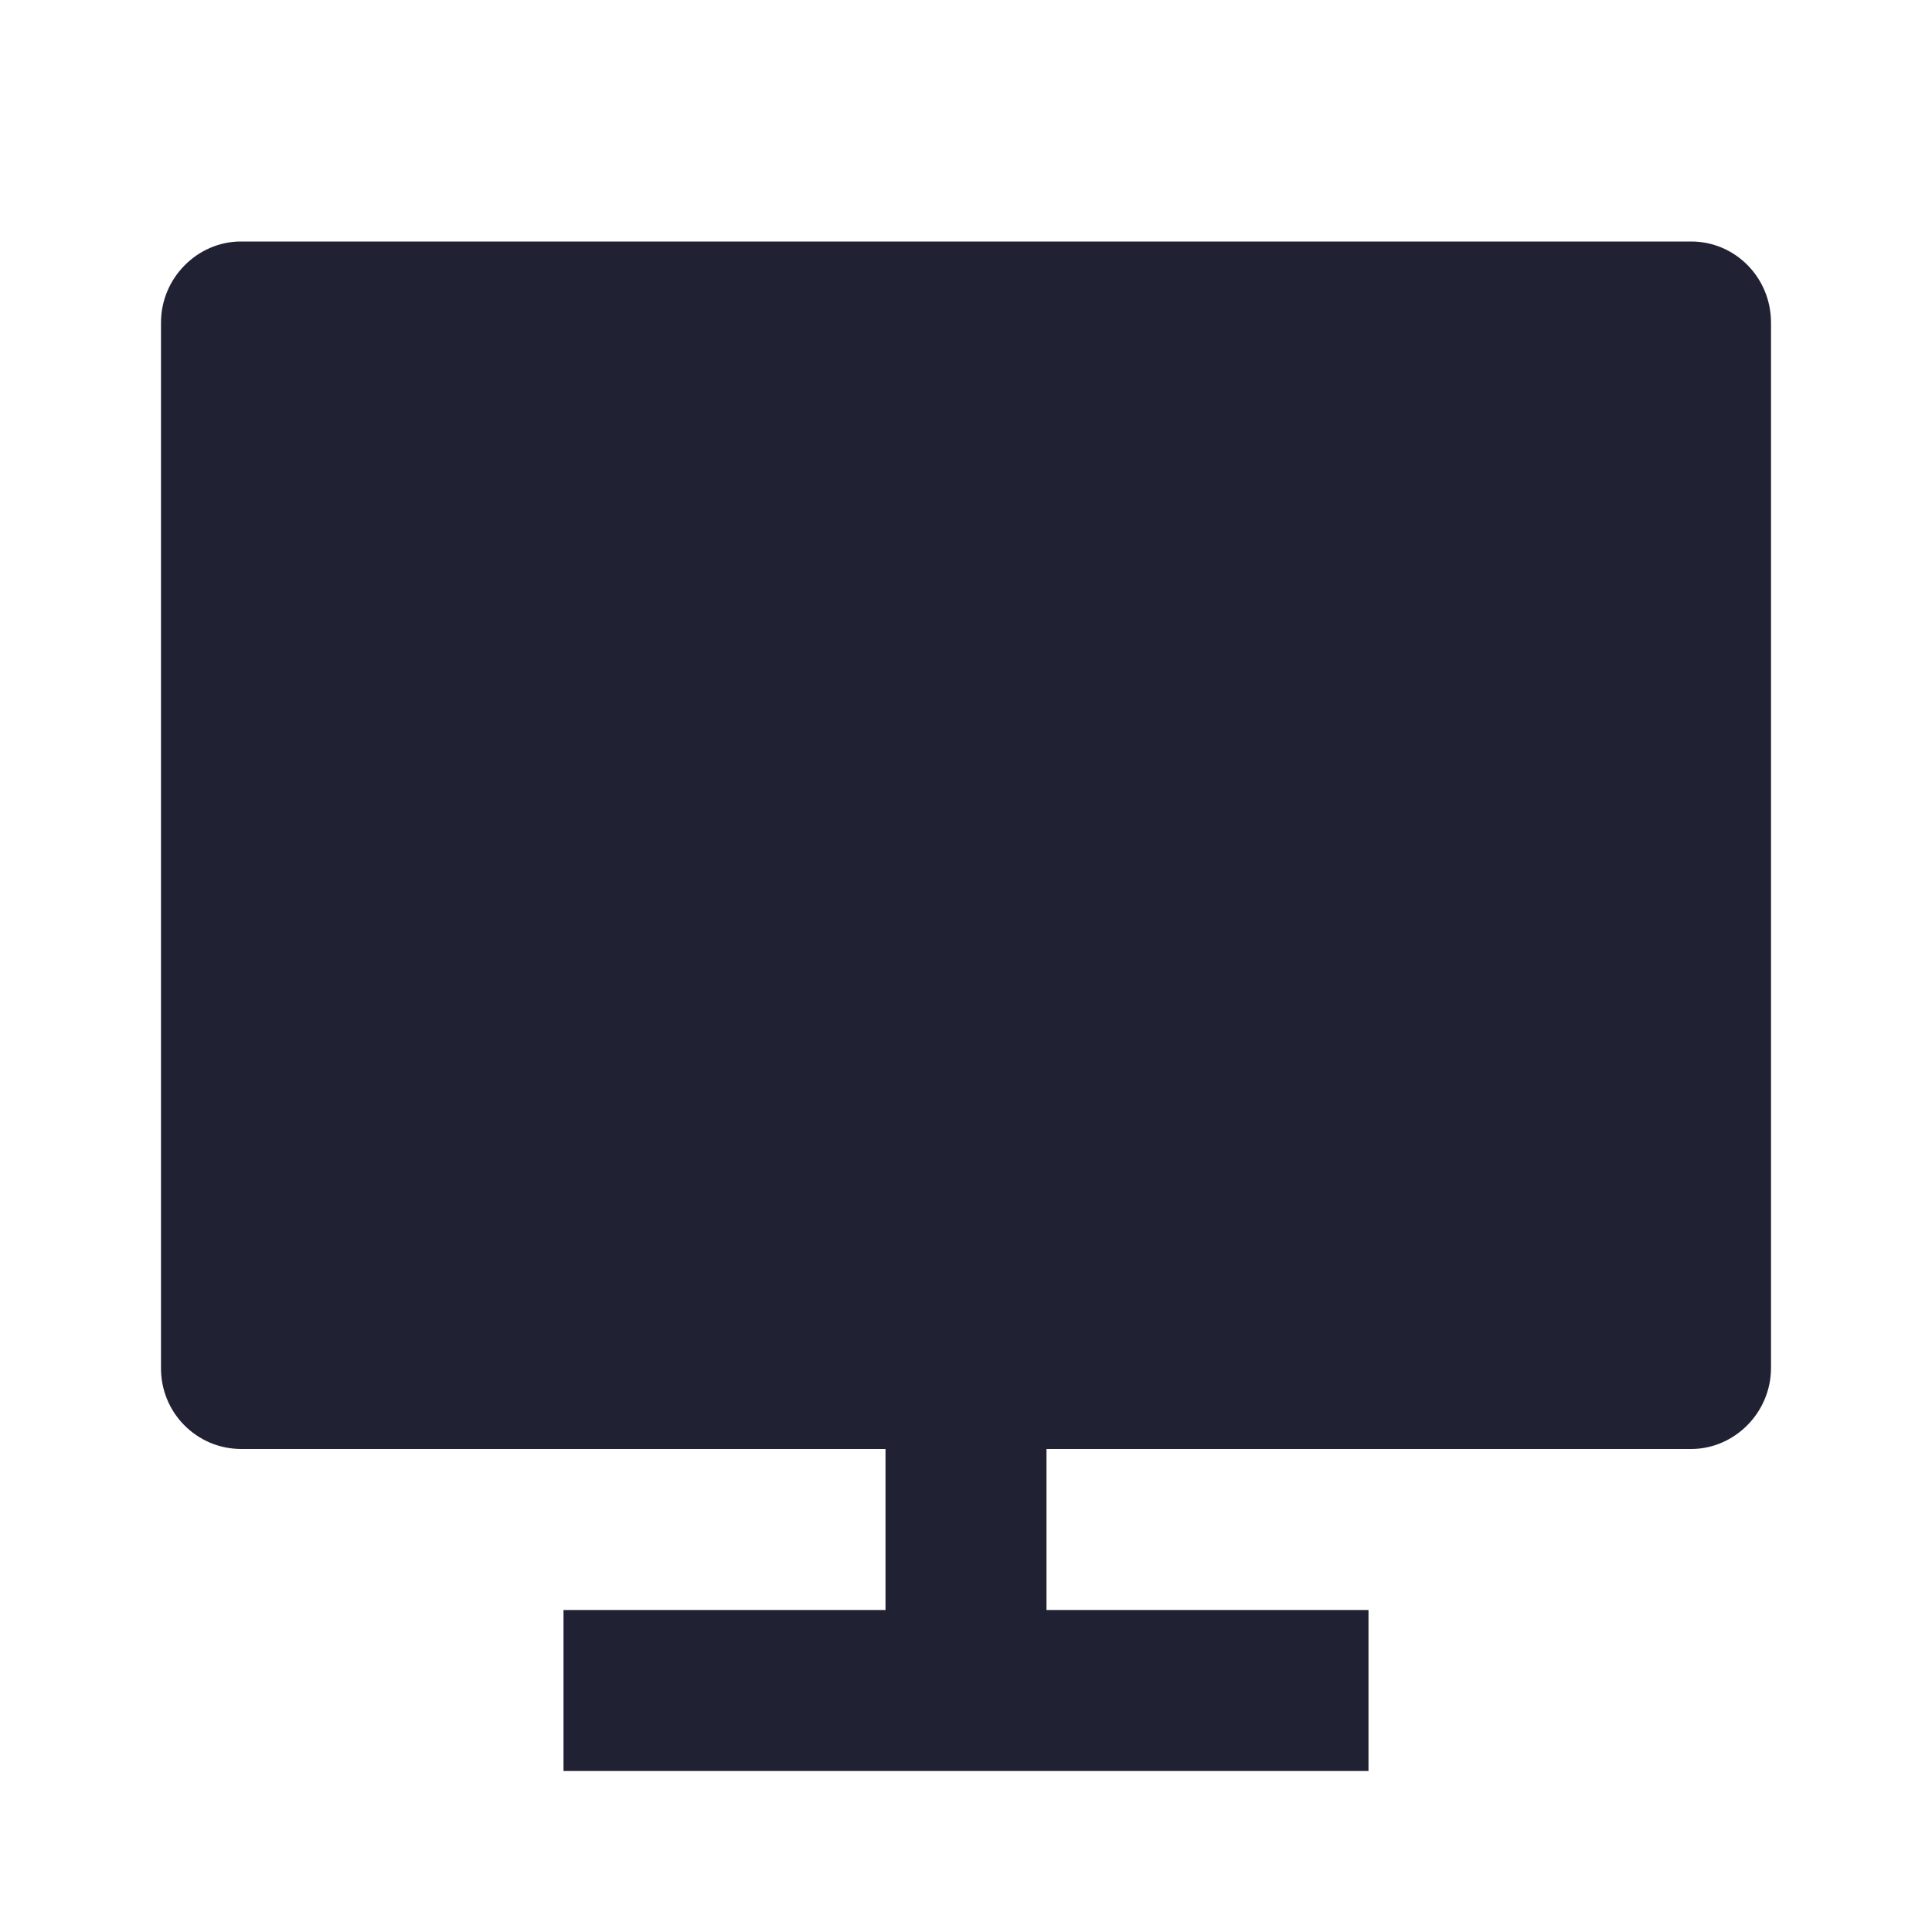
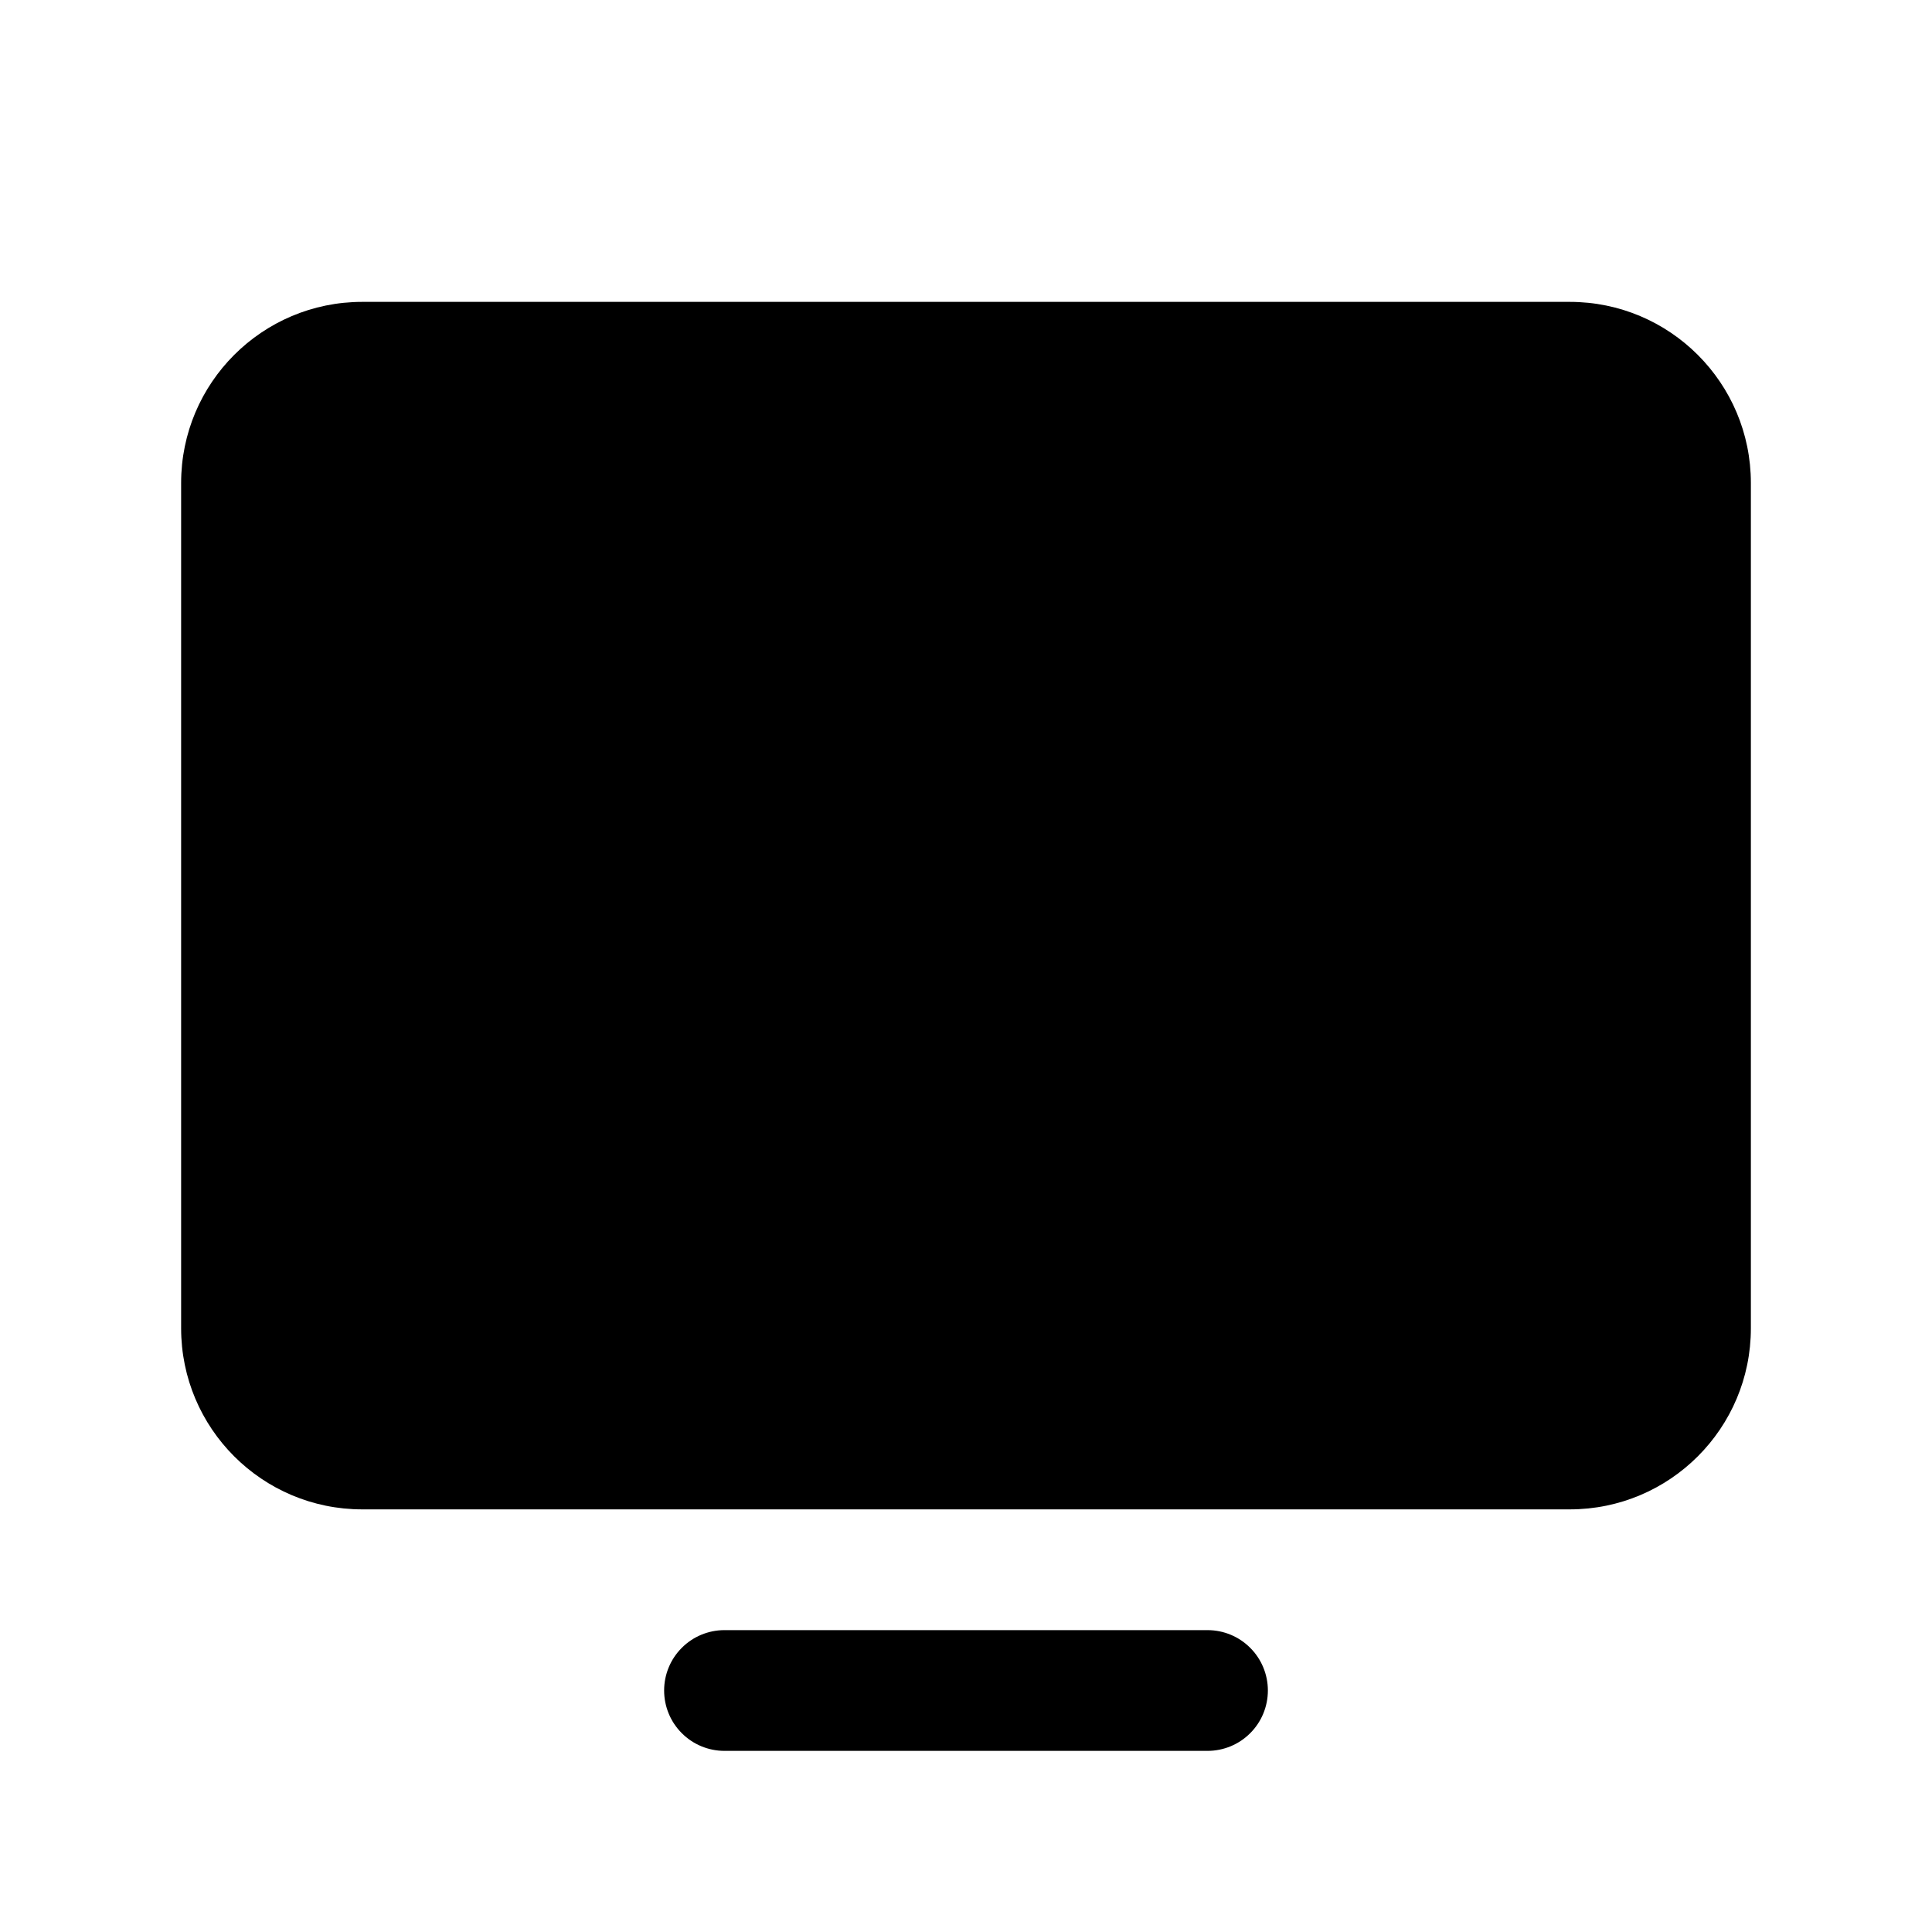
- <svg xmlns="http://www.w3.org/2000/svg" width="24" height="24" viewBox="0 0 24 24" fill="none">
-   <path d="M13 18V20H17V22H7V20H11V18H2.992C2.861 17.999 2.731 17.973 2.61 17.922C2.489 17.87 2.379 17.796 2.287 17.702C2.195 17.609 2.122 17.498 2.073 17.376C2.024 17.255 1.999 17.124 2 16.993V4.007C2 3.451 2.455 3 2.992 3H21.008C21.556 3 22 3.449 22 4.007V16.993C22 17.549 21.545 18 21.008 18H13Z" fill="#212134" />
+ <svg xmlns="http://www.w3.org/2000/svg" viewBox="0 0 32 32">
+   <g>
+     <path d="M26 5H6C4.343 5 3 6.343 3 8V22C3 23.657 4.343 25 6 25H26C27.657 25 29 23.657 29 22V8C29 6.343 27.657 5 26 5Z" />
+     <path d="M20 27H12C11.735 27 11.48 27.105 11.293 27.293C11.105 27.48 11 27.735 11 28C11 28.265 11.105 28.52 11.293 28.707C11.48 28.895 11.735 29 12 29H20C20.265 29 20.52 28.895 20.707 28.707C20.895 28.52 21 28.265 21 28C21 27.735 20.895 27.48 20.707 27.293C20.52 27.105 20.265 27 20 27Z" />
+   </g>
</svg>
